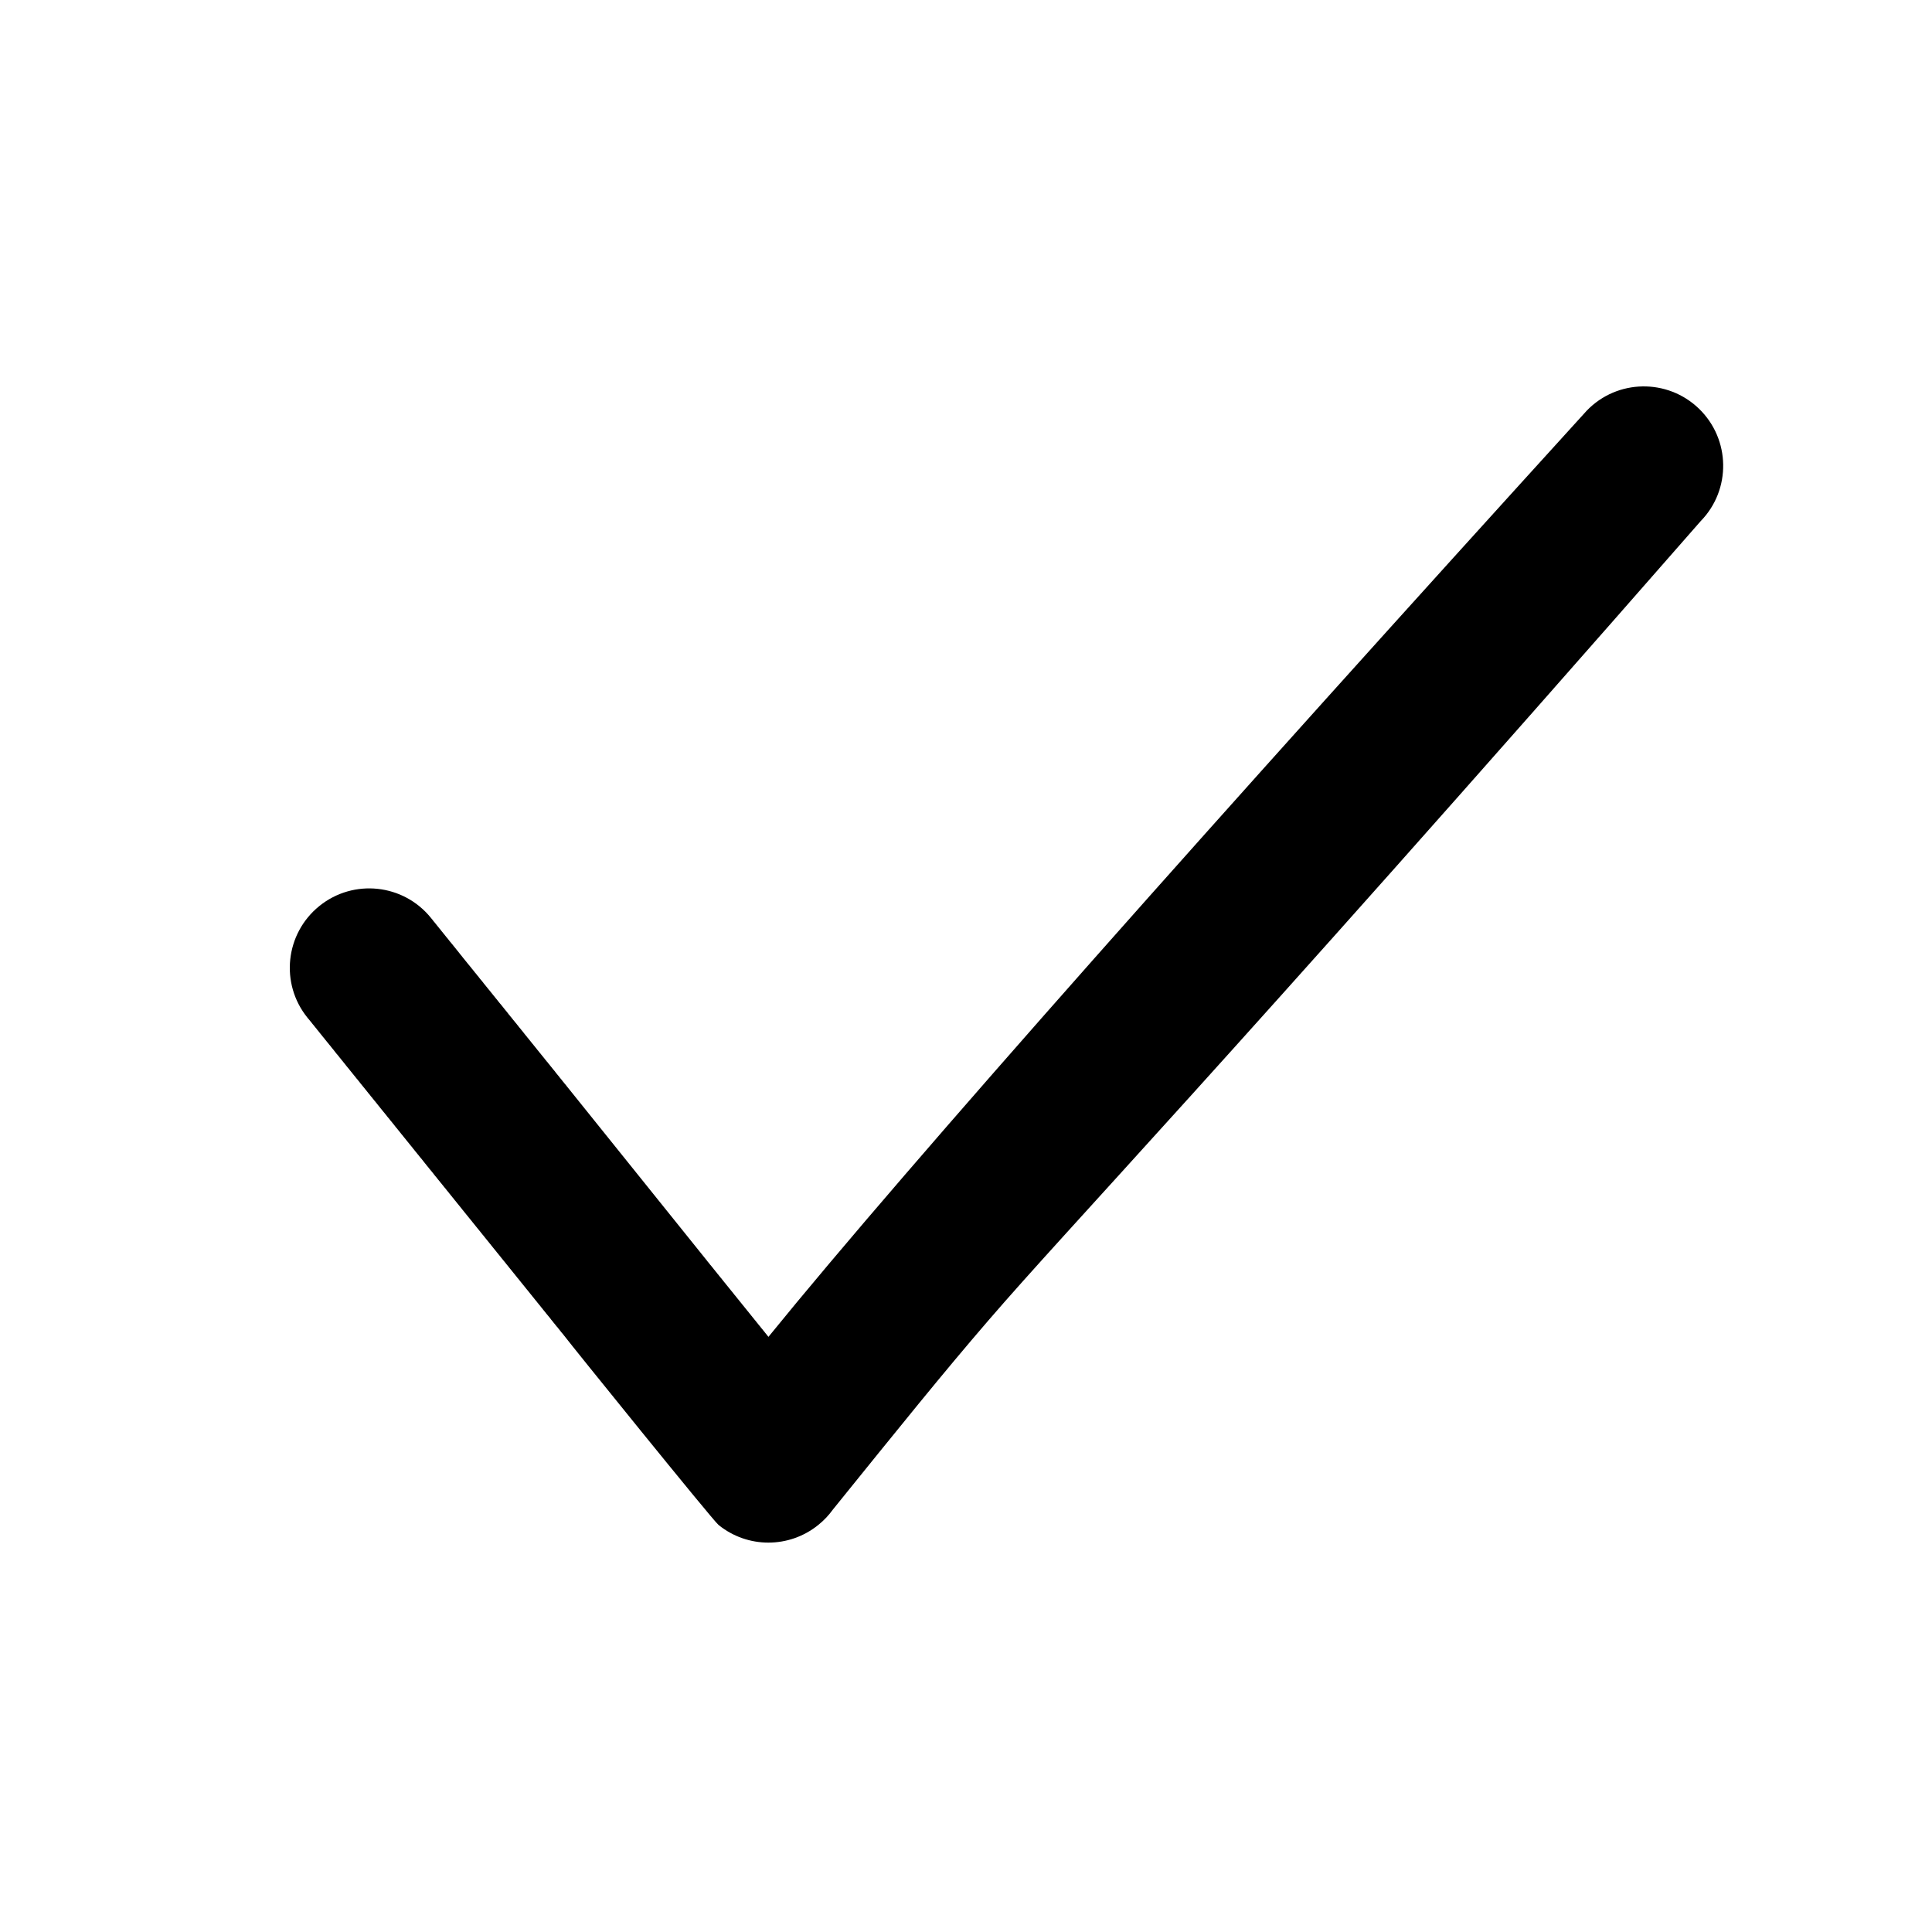
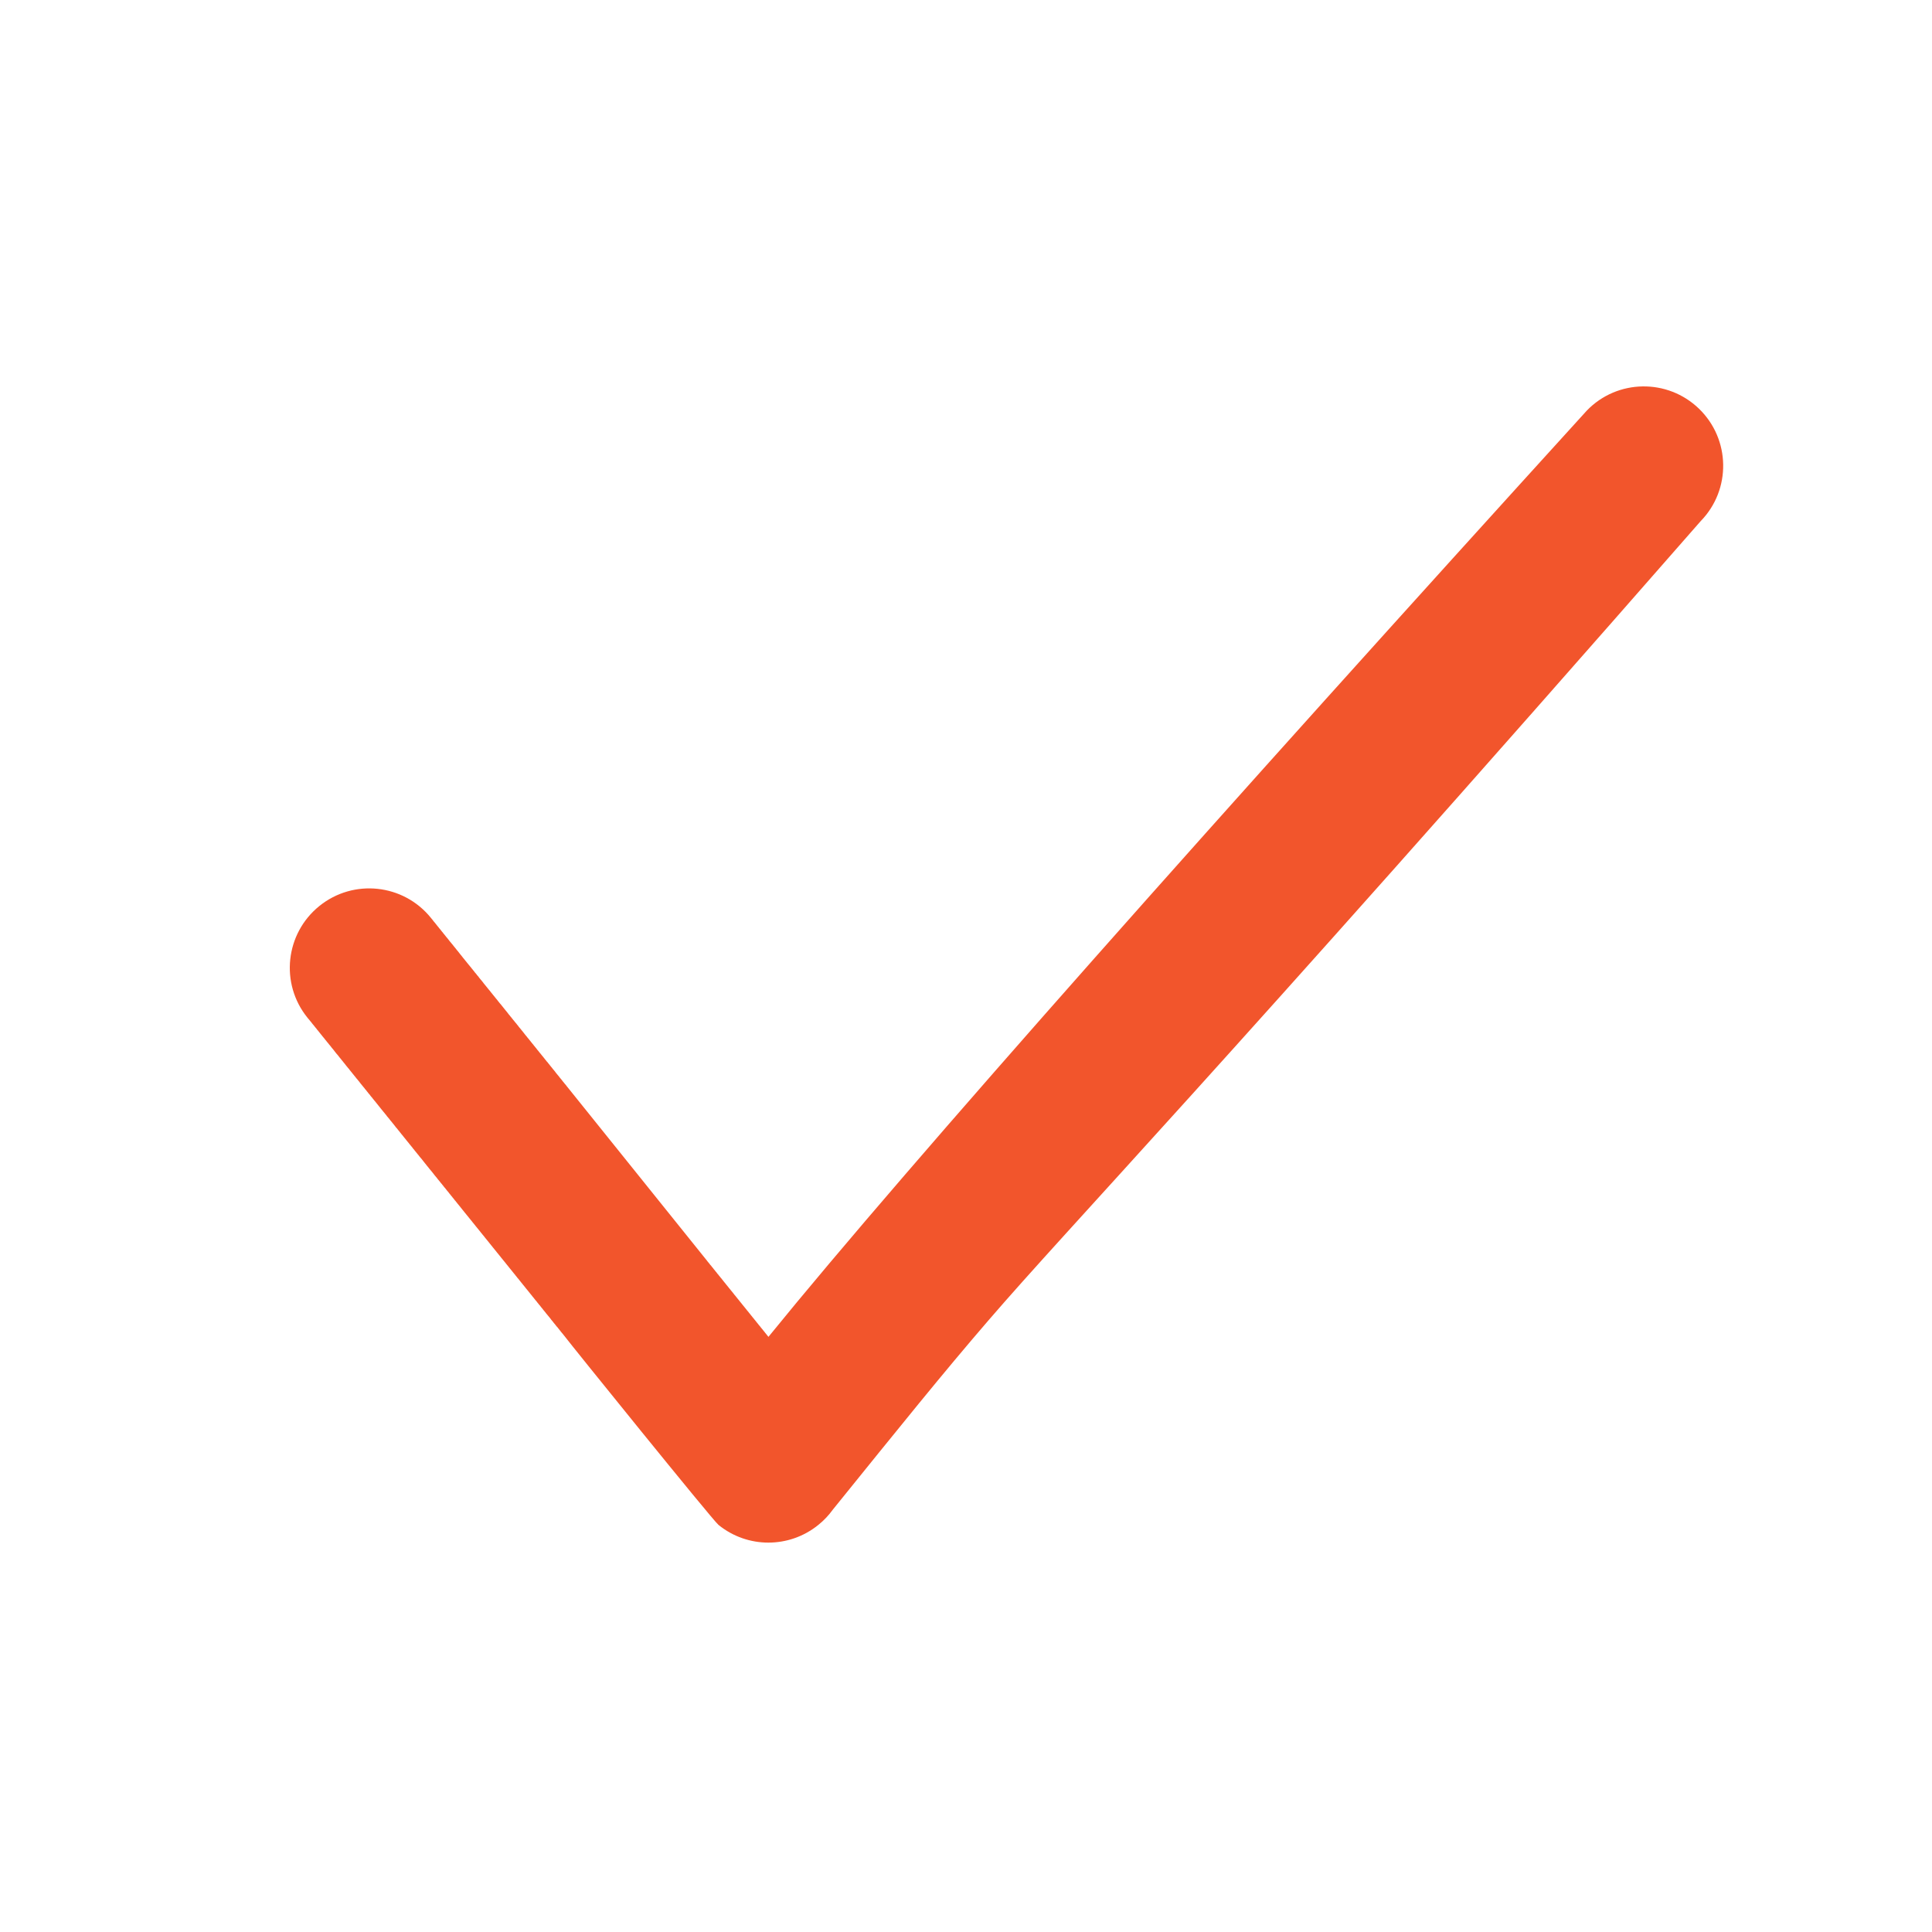
<svg xmlns="http://www.w3.org/2000/svg" width="20" height="20" viewBox="0 0 20 20" fill="none">
-   <path fill-rule="evenodd" clip-rule="evenodd" d="M17.607 5.393C17.923 5.067 17.914 4.547 17.588 4.231C17.262 3.916 16.742 3.924 16.427 4.25C12.657 8.397 9.419 12.036 7.955 13.839L7.952 13.836L7.948 13.83L7.943 13.825L7.939 13.819L7.935 13.814L7.93 13.808L7.926 13.803L7.921 13.797L7.917 13.792L7.913 13.786L7.908 13.781L7.904 13.775L7.899 13.77L7.895 13.764L7.891 13.759L7.886 13.754L7.882 13.748L7.877 13.743L7.873 13.737L7.869 13.732L7.864 13.726L7.86 13.721L7.855 13.716L7.851 13.71L7.847 13.705L7.842 13.699L7.838 13.694L7.833 13.688L7.829 13.683L7.825 13.677L7.82 13.672L7.816 13.666L7.811 13.661L7.807 13.656L7.803 13.65L7.798 13.645L7.794 13.639L7.789 13.634L7.785 13.628L7.781 13.623L7.776 13.618L7.772 13.612L7.768 13.607L7.763 13.601L7.759 13.596L7.754 13.59L7.75 13.585L7.746 13.579L7.741 13.574L7.737 13.569L7.732 13.563L7.728 13.558L7.724 13.552L7.719 13.547L7.715 13.541L7.71 13.536L7.706 13.53L7.702 13.525L7.697 13.52L7.693 13.514L7.688 13.509L7.684 13.503L7.68 13.498L7.675 13.492L7.671 13.487L7.666 13.481L7.662 13.476L7.657 13.47L7.653 13.465L7.649 13.459L7.644 13.454L7.64 13.448L7.635 13.443L7.631 13.438L7.627 13.432L7.622 13.427L7.618 13.421L7.613 13.415L7.609 13.41L7.604 13.405L7.6 13.399L7.595 13.393L7.591 13.388L7.587 13.382L7.582 13.377L7.578 13.371L7.573 13.366L7.569 13.36L7.564 13.355L7.56 13.349L7.555 13.344L7.551 13.338L7.546 13.333L7.542 13.327L7.537 13.321L7.533 13.316L7.528 13.31L7.524 13.305L7.519 13.299L7.515 13.294L7.51 13.288L7.506 13.282L7.501 13.277L7.497 13.271L7.492 13.266L7.488 13.26L7.483 13.254L7.479 13.249L7.474 13.243L7.47 13.237L7.465 13.232L7.46 13.226L7.456 13.22L7.451 13.215L7.447 13.209L7.442 13.204L7.438 13.198L7.433 13.192L7.428 13.187L7.424 13.181L7.419 13.175L7.415 13.169L7.41 13.164L7.405 13.158L7.401 13.152L7.396 13.146L7.391 13.141L7.387 13.135L7.382 13.129L7.378 13.123L7.373 13.118L7.368 13.112L7.364 13.106L7.359 13.1L7.354 13.095L7.349 13.089L7.345 13.083L7.34 13.077L7.335 13.071L7.331 13.066L7.326 13.06L7.321 13.054L7.317 13.048L7.312 13.042L5.87 11.248L5.865 11.242L5.861 11.236L5.856 11.23L5.851 11.224L5.846 11.219L5.842 11.213L5.837 11.207L5.832 11.201L5.827 11.195L5.822 11.189L5.818 11.183L5.813 11.177L5.808 11.171L5.803 11.165L5.798 11.159L5.793 11.153L5.789 11.147L5.784 11.141L5.779 11.135L5.774 11.129L5.769 11.123L5.764 11.117L5.759 11.111L5.754 11.104L5.749 11.098L5.745 11.092L5.74 11.086L5.735 11.08L5.73 11.074L5.725 11.068L5.72 11.062L5.715 11.055L5.71 11.049L5.705 11.043L5.7 11.037L5.695 11.031L5.69 11.024L5.685 11.018L5.68 11.012L5.675 11.006L5.67 10.999L5.665 10.993L5.659 10.987L5.654 10.98L5.649 10.974L5.644 10.968L5.639 10.962L5.634 10.955L5.629 10.949L5.624 10.943L5.619 10.936L5.613 10.93L5.608 10.923L5.603 10.917L5.598 10.911L5.593 10.904L5.587 10.898L5.582 10.891L5.577 10.885L5.572 10.878L5.566 10.872L5.561 10.865L5.556 10.859L5.551 10.852L5.545 10.845L5.54 10.839L5.535 10.832L5.529 10.826L5.524 10.819L5.519 10.812L5.513 10.806L5.508 10.799L5.503 10.793L5.497 10.786L5.492 10.779L5.487 10.773L5.481 10.766L5.476 10.759L5.47 10.752L5.465 10.746L5.459 10.739L5.454 10.732L5.448 10.725L5.443 10.719L5.437 10.712L5.432 10.705L5.426 10.698L5.421 10.691L5.415 10.684L5.41 10.677L5.404 10.67L5.398 10.663L5.393 10.656L5.387 10.649L5.382 10.643L5.376 10.636L5.37 10.629L5.365 10.621L5.359 10.614L5.353 10.607L5.348 10.6L5.342 10.593L5.336 10.586L5.33 10.579L5.325 10.572L5.319 10.565L5.313 10.558L5.307 10.55L5.301 10.543L5.296 10.536L5.29 10.529L5.284 10.522L5.278 10.514L5.272 10.507L5.266 10.5L5.26 10.492L5.255 10.485L5.249 10.478L5.243 10.47L5.237 10.463L5.231 10.456L5.225 10.448L5.219 10.441L5.213 10.433L5.207 10.426L5.201 10.418L5.195 10.411L5.189 10.403L5.183 10.396L5.176 10.388L5.17 10.381L5.164 10.373L5.158 10.366L5.152 10.358L5.146 10.35L5.14 10.343L5.133 10.335L5.127 10.327L5.121 10.32L5.115 10.312L5.108 10.304L5.102 10.296L5.096 10.289L5.09 10.281L5.083 10.273L5.077 10.265L5.071 10.257L5.064 10.249L5.058 10.242L5.051 10.233L5.045 10.226L5.039 10.218L5.032 10.21L5.026 10.202L5.019 10.194L5.013 10.186L5.006 10.178L5 10.169L4.993 10.161L4.987 10.153L4.98 10.145L4.973 10.137L4.967 10.129L4.96 10.121L4.954 10.112L4.947 10.104L4.94 10.096L4.934 10.088L4.927 10.079L4.92 10.071L4.913 10.063L4.907 10.054L4.9 10.046L4.893 10.037L4.886 10.029L4.88 10.021L4.873 10.012L4.866 10.004L4.859 9.995L4.852 9.987L4.845 9.978L4.838 9.97L4.831 9.961L4.824 9.952L4.817 9.944L4.81 9.935L4.803 9.926L4.796 9.918L4.789 9.909L4.782 9.9L4.775 9.891L4.768 9.883L4.761 9.874L4.754 9.865L4.747 9.856L4.74 9.847L4.732 9.838L4.725 9.829L4.718 9.82L4.711 9.811L4.703 9.802L4.696 9.793L4.689 9.784L4.682 9.775L4.674 9.766L4.667 9.757L4.659 9.748L4.652 9.739L4.645 9.73L4.637 9.72L4.63 9.711L4.622 9.702L4.615 9.693L4.607 9.683L4.6 9.674L4.592 9.665L4.585 9.655L4.577 9.646L4.569 9.636L4.562 9.627L4.554 9.617L4.546 9.608L4.539 9.598L4.531 9.589L4.523 9.579L4.516 9.57L4.508 9.56L4.5 9.55L4.492 9.541L4.484 9.531L4.477 9.521L4.469 9.512C4.469 9.512 4.746 9.855 4.461 9.502C4.176 9.149 3.659 9.094 3.306 9.379C2.953 9.664 2.897 10.181 3.182 10.534L3.19 10.544L3.198 10.553L3.206 10.563L3.214 10.573L3.222 10.582L3.229 10.592L3.237 10.602L3.245 10.611L3.253 10.621L3.26 10.63L3.268 10.64L3.276 10.649L3.283 10.659L3.291 10.668L3.299 10.678L3.306 10.687L3.314 10.697L3.321 10.706L3.329 10.715L3.336 10.725L3.344 10.734L3.351 10.743L3.359 10.752L3.366 10.762L3.374 10.771L3.381 10.78L3.388 10.789L3.396 10.798L3.403 10.807L3.41 10.816L3.418 10.825L3.425 10.834L3.432 10.843L3.439 10.852L3.447 10.861L3.454 10.87L3.461 10.879L3.468 10.888L3.475 10.897L3.482 10.906L3.49 10.915L3.497 10.923L3.504 10.932L3.511 10.941L3.518 10.95L3.525 10.958L3.532 10.967L3.539 10.976L3.546 10.984L3.553 10.993L3.56 11.002L3.567 11.01L3.574 11.019L3.58 11.027L3.587 11.036L3.594 11.044L3.601 11.053L3.608 11.061L3.615 11.069L3.621 11.078L3.628 11.086L3.635 11.095L3.642 11.103L3.648 11.111L3.655 11.12L3.662 11.128L3.668 11.136L3.675 11.144L3.682 11.153L3.688 11.161L3.695 11.169L3.702 11.177L3.708 11.185L3.715 11.193L3.721 11.201L3.728 11.21L3.734 11.218L3.741 11.226L3.747 11.234L3.754 11.242L3.76 11.25L3.767 11.258L3.773 11.265L3.779 11.274L3.786 11.281L3.792 11.289L3.798 11.297L3.805 11.305L3.811 11.313L3.817 11.321L3.824 11.328L3.83 11.336L3.836 11.344L3.842 11.352L3.849 11.359L3.855 11.367L3.861 11.375L3.867 11.382L3.873 11.39L3.88 11.398L3.886 11.405L3.892 11.413L3.898 11.42L3.904 11.428L3.91 11.435L3.916 11.443L3.922 11.45L3.928 11.458L3.934 11.465L3.94 11.473L3.946 11.48L3.952 11.488L3.958 11.495L3.964 11.502L3.97 11.51L3.976 11.517L3.982 11.524L3.988 11.532L3.994 11.539L4 11.546L4.005 11.554L4.011 11.561L4.017 11.568L4.023 11.575L4.029 11.582L4.035 11.59L4.04 11.597L4.046 11.604L4.052 11.611L4.058 11.618L4.063 11.625L4.069 11.632L4.075 11.639L4.08 11.646L4.086 11.653L4.092 11.661L4.097 11.668L4.103 11.675L4.109 11.681L4.114 11.688L4.12 11.695L4.125 11.702L4.131 11.709L4.137 11.716L4.142 11.723L4.148 11.73L4.153 11.737L4.159 11.744L4.164 11.75L4.17 11.757L4.175 11.764L4.181 11.771L4.186 11.778L4.192 11.784L4.197 11.791L4.203 11.798L4.208 11.805L4.213 11.811L4.219 11.818L4.224 11.825L4.23 11.831L4.235 11.838L4.24 11.845L4.246 11.851L4.251 11.858L4.256 11.864L4.262 11.871L4.267 11.877L4.272 11.884L4.277 11.891L4.283 11.897L4.288 11.904L4.293 11.91L4.298 11.917L4.304 11.923L4.309 11.93L4.314 11.936L4.319 11.942L4.324 11.949L4.33 11.955L4.335 11.962L4.34 11.968L4.345 11.975L4.35 11.981L4.355 11.987L4.361 11.993L4.366 12L4.371 12.006L4.376 12.012L4.381 12.019L4.386 12.025L4.391 12.031L4.396 12.038L4.401 12.044L4.406 12.05L4.411 12.056L4.416 12.063L4.421 12.069L4.426 12.075L4.431 12.081L4.436 12.087L4.441 12.094L4.446 12.1L4.451 12.106L4.456 12.112L4.461 12.118L4.466 12.124L4.471 12.13L4.476 12.136L4.481 12.143L4.486 12.149L4.491 12.155L4.495 12.161L4.5 12.167L4.505 12.173L4.51 12.179L4.515 12.185L4.52 12.191L4.525 12.197L4.529 12.203L4.534 12.209L4.539 12.215L4.544 12.221L4.549 12.227L4.554 12.233L4.558 12.239L4.563 12.245L4.568 12.251L4.573 12.256L4.577 12.262L4.582 12.268L4.587 12.274L4.592 12.28L4.596 12.286L4.601 12.292L4.606 12.297L4.611 12.303L4.615 12.309L4.62 12.315L4.625 12.321L4.629 12.327L4.634 12.332L4.639 12.338L4.644 12.344L4.648 12.35L4.653 12.356L4.657 12.361L4.662 12.367L4.667 12.373L4.671 12.379L4.676 12.384L4.681 12.39L4.685 12.396L4.69 12.402L4.695 12.407L4.699 12.413L4.704 12.419L4.708 12.425L4.713 12.43L4.718 12.436L4.722 12.442L4.727 12.447L4.731 12.453L4.736 12.459L4.74 12.464L4.745 12.47L4.75 12.476L4.754 12.481L4.759 12.487L4.763 12.492L4.768 12.498L4.772 12.504L4.777 12.509L4.781 12.515L4.786 12.521L4.79 12.526L4.795 12.532L4.799 12.537L4.804 12.543L4.808 12.549L4.813 12.554L4.817 12.56L4.822 12.565L4.826 12.571L4.831 12.576L4.835 12.582L4.84 12.587L4.844 12.593L4.849 12.598L4.853 12.604L4.858 12.61L4.862 12.615L4.867 12.621L4.871 12.626L4.876 12.632L4.88 12.637L4.885 12.643L4.889 12.648L4.893 12.654L4.898 12.659L4.902 12.665L4.907 12.67L4.911 12.676L4.916 12.681L4.92 12.687L4.924 12.692L4.929 12.698L4.933 12.703L4.938 12.709L4.942 12.714L4.947 12.72L4.951 12.725L4.955 12.73L4.96 12.736L4.964 12.741L4.969 12.747L4.973 12.752L4.977 12.758L4.982 12.763L4.986 12.769L4.991 12.774L4.995 12.78L4.999 12.785L5.004 12.79L5.008 12.796L5.013 12.801L5.017 12.807L5.021 12.812L5.026 12.818L5.03 12.823L5.035 12.829L5.039 12.834L5.043 12.839L5.048 12.845L5.052 12.85L5.057 12.856L5.061 12.861L5.065 12.867L5.07 12.872L5.074 12.878L5.079 12.883L5.083 12.889L5.087 12.894L5.092 12.899L5.096 12.905L5.1 12.91L5.105 12.916L5.109 12.921L5.114 12.927L5.118 12.932L5.122 12.937L5.127 12.943L5.131 12.948L5.136 12.954L5.14 12.959L5.144 12.965L5.149 12.97L5.153 12.976L5.158 12.981L5.162 12.986L5.166 12.992L5.171 12.997L5.175 13.003L5.18 13.008L5.184 13.014L5.188 13.019L5.193 13.025L5.197 13.03L5.202 13.036L5.206 13.041L5.21 13.046L5.215 13.052L5.219 13.057L5.224 13.063L5.228 13.068L5.233 13.074L5.237 13.079L5.241 13.085L5.246 13.09L5.25 13.096L5.255 13.101L5.259 13.107L5.264 13.112L5.268 13.118L5.272 13.123L5.277 13.129L5.281 13.134L5.286 13.14L5.29 13.145L5.295 13.151L5.299 13.156L5.304 13.162L5.308 13.168L5.313 13.173L5.317 13.179L5.322 13.184L5.326 13.19L5.331 13.195L5.335 13.201L5.339 13.206L5.344 13.212L5.348 13.217L5.353 13.223L5.357 13.229L5.362 13.234L5.367 13.24L5.371 13.245L5.376 13.251L5.38 13.257L5.385 13.262L5.389 13.268L5.394 13.274L5.398 13.279L5.403 13.285L5.407 13.29L5.412 13.296L5.416 13.302L5.421 13.307L5.426 13.313L5.43 13.319L5.435 13.324L5.439 13.33L5.444 13.336L5.448 13.341L5.453 13.347L5.458 13.353L5.462 13.358L5.467 13.364L5.472 13.37L5.476 13.376L5.481 13.381L5.485 13.387L5.49 13.393L5.495 13.399L5.499 13.404L5.504 13.41L5.509 13.416L5.513 13.422L5.518 13.428L5.523 13.433L5.527 13.439L5.532 13.445L5.537 13.451L5.541 13.457L5.546 13.462L5.551 13.468L5.556 13.474L5.56 13.48L5.565 13.486L5.57 13.492L5.575 13.498L5.579 13.504L5.584 13.509L5.589 13.515L5.594 13.521L5.598 13.527L5.603 13.533L5.608 13.539L5.613 13.545L5.618 13.551L5.622 13.557L5.627 13.563L5.632 13.569L5.637 13.575L5.642 13.581L5.647 13.587L5.651 13.593L5.656 13.599L5.661 13.605L5.666 13.611L5.671 13.617L5.676 13.623L5.681 13.629L5.686 13.635L5.691 13.641L5.696 13.648L5.701 13.654L5.705 13.66L5.71 13.666L5.715 13.672L5.72 13.678L5.725 13.684L5.73 13.691L5.735 13.697L5.74 13.703L5.745 13.709L5.75 13.715L5.755 13.722L5.76 13.728L5.765 13.734L5.771 13.74L5.776 13.747L5.781 13.753L5.786 13.759L5.791 13.766L5.796 13.772L5.801 13.778L5.806 13.785L5.811 13.791L5.816 13.797L5.822 13.804L5.827 13.81L5.832 13.816L5.837 13.823L5.842 13.829L5.848 13.836L5.85 13.839C5.892 13.897 7.379 15.739 7.438 15.786C7.59 15.909 7.773 15.969 7.954 15.969C8.136 15.969 8.319 15.909 8.471 15.786C8.53 15.739 8.58 15.685 8.622 15.627C9.316 14.768 9.765 14.21 10.232 13.669C11.091 12.672 12.527 11.195 17.606 5.394L17.607 5.393Z" fill="black" />
+   <path fill-rule="evenodd" clip-rule="evenodd" d="M17.607 5.393C17.923 5.067 17.914 4.547 17.588 4.231C17.262 3.916 16.742 3.924 16.427 4.25C12.657 8.397 9.419 12.036 7.955 13.839L7.952 13.836L7.948 13.83L7.943 13.825L7.939 13.819L7.935 13.814L7.93 13.808L7.926 13.803L7.921 13.797L7.917 13.792L7.913 13.786L7.908 13.781L7.904 13.775L7.899 13.77L7.895 13.764L7.891 13.759L7.886 13.754L7.882 13.748L7.877 13.743L7.873 13.737L7.869 13.732L7.864 13.726L7.86 13.721L7.855 13.716L7.851 13.71L7.847 13.705L7.842 13.699L7.838 13.694L7.833 13.688L7.829 13.683L7.825 13.677L7.82 13.672L7.816 13.666L7.811 13.661L7.807 13.656L7.803 13.65L7.798 13.645L7.794 13.639L7.789 13.634L7.785 13.628L7.781 13.623L7.776 13.618L7.772 13.612L7.768 13.607L7.763 13.601L7.759 13.596L7.754 13.59L7.75 13.585L7.746 13.579L7.741 13.574L7.737 13.569L7.732 13.563L7.728 13.558L7.724 13.552L7.719 13.547L7.715 13.541L7.71 13.536L7.706 13.53L7.702 13.525L7.697 13.52L7.693 13.514L7.688 13.509L7.684 13.503L7.68 13.498L7.675 13.492L7.671 13.487L7.666 13.481L7.662 13.476L7.657 13.47L7.653 13.465L7.649 13.459L7.644 13.454L7.64 13.448L7.635 13.443L7.631 13.438L7.627 13.432L7.622 13.427L7.618 13.421L7.613 13.415L7.609 13.41L7.604 13.405L7.6 13.399L7.595 13.393L7.591 13.388L7.587 13.382L7.582 13.377L7.578 13.371L7.573 13.366L7.569 13.36L7.564 13.355L7.56 13.349L7.555 13.344L7.551 13.338L7.546 13.333L7.542 13.327L7.537 13.321L7.533 13.316L7.528 13.31L7.524 13.305L7.519 13.299L7.515 13.294L7.51 13.288L7.506 13.282L7.501 13.277L7.497 13.271L7.492 13.266L7.488 13.26L7.483 13.254L7.479 13.249L7.474 13.243L7.47 13.237L7.465 13.232L7.46 13.226L7.456 13.22L7.451 13.215L7.447 13.209L7.442 13.204L7.438 13.198L7.433 13.192L7.428 13.187L7.424 13.181L7.419 13.175L7.415 13.169L7.41 13.164L7.405 13.158L7.401 13.152L7.396 13.146L7.391 13.141L7.387 13.135L7.382 13.129L7.378 13.123L7.373 13.118L7.368 13.112L7.364 13.106L7.359 13.1L7.354 13.095L7.349 13.089L7.345 13.083L7.34 13.077L7.335 13.071L7.331 13.066L7.326 13.06L7.321 13.054L7.317 13.048L7.312 13.042L5.87 11.248L5.865 11.242L5.861 11.236L5.856 11.23L5.851 11.224L5.846 11.219L5.842 11.213L5.837 11.207L5.832 11.201L5.827 11.195L5.822 11.189L5.818 11.183L5.813 11.177L5.808 11.171L5.803 11.165L5.798 11.159L5.793 11.153L5.789 11.147L5.784 11.141L5.779 11.135L5.774 11.129L5.769 11.123L5.764 11.117L5.759 11.111L5.754 11.104L5.749 11.098L5.745 11.092L5.74 11.086L5.735 11.08L5.73 11.074L5.725 11.068L5.72 11.062L5.715 11.055L5.71 11.049L5.705 11.043L5.7 11.037L5.695 11.031L5.69 11.024L5.685 11.018L5.68 11.012L5.675 11.006L5.67 10.999L5.665 10.993L5.659 10.987L5.654 10.98L5.649 10.974L5.644 10.968L5.639 10.962L5.634 10.955L5.629 10.949L5.624 10.943L5.619 10.936L5.613 10.93L5.608 10.923L5.603 10.917L5.598 10.911L5.593 10.904L5.587 10.898L5.582 10.891L5.577 10.885L5.572 10.878L5.566 10.872L5.561 10.865L5.556 10.859L5.551 10.852L5.545 10.845L5.54 10.839L5.535 10.832L5.529 10.826L5.524 10.819L5.519 10.812L5.513 10.806L5.508 10.799L5.503 10.793L5.497 10.786L5.492 10.779L5.487 10.773L5.481 10.766L5.476 10.759L5.47 10.752L5.465 10.746L5.459 10.739L5.454 10.732L5.448 10.725L5.443 10.719L5.437 10.712L5.432 10.705L5.426 10.698L5.421 10.691L5.415 10.684L5.41 10.677L5.404 10.67L5.398 10.663L5.393 10.656L5.387 10.649L5.382 10.643L5.376 10.636L5.37 10.629L5.365 10.621L5.359 10.614L5.353 10.607L5.348 10.6L5.342 10.593L5.336 10.586L5.33 10.579L5.325 10.572L5.319 10.565L5.313 10.558L5.307 10.55L5.301 10.543L5.296 10.536L5.29 10.529L5.284 10.522L5.278 10.514L5.272 10.507L5.266 10.5L5.26 10.492L5.255 10.485L5.249 10.478L5.243 10.47L5.237 10.463L5.231 10.456L5.225 10.448L5.219 10.441L5.213 10.433L5.207 10.426L5.201 10.418L5.195 10.411L5.189 10.403L5.183 10.396L5.176 10.388L5.17 10.381L5.164 10.373L5.158 10.366L5.152 10.358L5.146 10.35L5.14 10.343L5.133 10.335L5.127 10.327L5.121 10.32L5.115 10.312L5.108 10.304L5.102 10.296L5.096 10.289L5.09 10.281L5.083 10.273L5.077 10.265L5.071 10.257L5.064 10.249L5.058 10.242L5.051 10.233L5.045 10.226L5.039 10.218L5.032 10.21L5.026 10.202L5.019 10.194L5.013 10.186L5.006 10.178L5 10.169L4.993 10.161L4.987 10.153L4.98 10.145L4.973 10.137L4.967 10.129L4.96 10.121L4.954 10.112L4.947 10.104L4.94 10.096L4.934 10.088L4.927 10.079L4.92 10.071L4.913 10.063L4.907 10.054L4.9 10.046L4.893 10.037L4.886 10.029L4.88 10.021L4.873 10.012L4.866 10.004L4.859 9.995L4.852 9.987L4.845 9.978L4.838 9.97L4.831 9.961L4.824 9.952L4.817 9.944L4.81 9.935L4.803 9.926L4.796 9.918L4.789 9.909L4.782 9.9L4.775 9.891L4.768 9.883L4.761 9.874L4.754 9.865L4.747 9.856L4.74 9.847L4.732 9.838L4.725 9.829L4.718 9.82L4.711 9.811L4.703 9.802L4.696 9.793L4.689 9.784L4.682 9.775L4.674 9.766L4.667 9.757L4.659 9.748L4.652 9.739L4.645 9.73L4.637 9.72L4.63 9.711L4.622 9.702L4.615 9.693L4.607 9.683L4.6 9.674L4.592 9.665L4.585 9.655L4.577 9.646L4.569 9.636L4.562 9.627L4.554 9.617L4.546 9.608L4.539 9.598L4.531 9.589L4.523 9.579L4.516 9.57L4.508 9.56L4.5 9.55L4.492 9.541L4.484 9.531L4.477 9.521L4.469 9.512C4.469 9.512 4.746 9.855 4.461 9.502C4.176 9.149 3.659 9.094 3.306 9.379C2.953 9.664 2.897 10.181 3.182 10.534L3.19 10.544L3.198 10.553L3.206 10.563L3.214 10.573L3.222 10.582L3.229 10.592L3.237 10.602L3.245 10.611L3.253 10.621L3.26 10.63L3.268 10.64L3.276 10.649L3.283 10.659L3.291 10.668L3.299 10.678L3.306 10.687L3.314 10.697L3.321 10.706L3.329 10.715L3.336 10.725L3.344 10.734L3.351 10.743L3.359 10.752L3.366 10.762L3.374 10.771L3.381 10.78L3.388 10.789L3.396 10.798L3.403 10.807L3.41 10.816L3.418 10.825L3.425 10.834L3.432 10.843L3.439 10.852L3.447 10.861L3.454 10.87L3.461 10.879L3.468 10.888L3.475 10.897L3.482 10.906L3.49 10.915L3.497 10.923L3.504 10.932L3.511 10.941L3.518 10.95L3.525 10.958L3.532 10.967L3.539 10.976L3.546 10.984L3.553 10.993L3.56 11.002L3.567 11.01L3.574 11.019L3.58 11.027L3.587 11.036L3.594 11.044L3.601 11.053L3.608 11.061L3.615 11.069L3.621 11.078L3.628 11.086L3.635 11.095L3.642 11.103L3.648 11.111L3.655 11.12L3.662 11.128L3.668 11.136L3.675 11.144L3.682 11.153L3.688 11.161L3.695 11.169L3.702 11.177L3.708 11.185L3.715 11.193L3.721 11.201L3.728 11.21L3.734 11.218L3.741 11.226L3.747 11.234L3.754 11.242L3.76 11.25L3.767 11.258L3.773 11.265L3.779 11.274L3.786 11.281L3.792 11.289L3.798 11.297L3.805 11.305L3.811 11.313L3.817 11.321L3.824 11.328L3.83 11.336L3.836 11.344L3.842 11.352L3.849 11.359L3.855 11.367L3.861 11.375L3.867 11.382L3.873 11.39L3.88 11.398L3.886 11.405L3.892 11.413L3.898 11.42L3.904 11.428L3.91 11.435L3.916 11.443L3.922 11.45L3.928 11.458L3.934 11.465L3.94 11.473L3.946 11.48L3.952 11.488L3.958 11.495L3.964 11.502L3.97 11.51L3.976 11.517L3.982 11.524L3.988 11.532L3.994 11.539L4 11.546L4.005 11.554L4.011 11.561L4.017 11.568L4.023 11.575L4.029 11.582L4.035 11.59L4.04 11.597L4.046 11.604L4.052 11.611L4.058 11.618L4.063 11.625L4.069 11.632L4.075 11.639L4.08 11.646L4.086 11.653L4.092 11.661L4.097 11.668L4.103 11.675L4.109 11.681L4.114 11.688L4.12 11.695L4.125 11.702L4.131 11.709L4.137 11.716L4.142 11.723L4.148 11.73L4.153 11.737L4.159 11.744L4.164 11.75L4.17 11.757L4.175 11.764L4.181 11.771L4.186 11.778L4.192 11.784L4.197 11.791L4.203 11.798L4.208 11.805L4.213 11.811L4.219 11.818L4.224 11.825L4.23 11.831L4.235 11.838L4.24 11.845L4.246 11.851L4.251 11.858L4.256 11.864L4.262 11.871L4.267 11.877L4.272 11.884L4.277 11.891L4.283 11.897L4.288 11.904L4.293 11.91L4.298 11.917L4.304 11.923L4.309 11.93L4.314 11.936L4.319 11.942L4.324 11.949L4.33 11.955L4.335 11.962L4.34 11.968L4.345 11.975L4.35 11.981L4.355 11.987L4.361 11.993L4.366 12L4.371 12.006L4.376 12.012L4.381 12.019L4.386 12.025L4.391 12.031L4.396 12.038L4.401 12.044L4.406 12.05L4.411 12.056L4.416 12.063L4.421 12.069L4.426 12.075L4.431 12.081L4.436 12.087L4.441 12.094L4.446 12.1L4.451 12.106L4.456 12.112L4.461 12.118L4.466 12.124L4.471 12.13L4.476 12.136L4.481 12.143L4.486 12.149L4.491 12.155L4.495 12.161L4.5 12.167L4.505 12.173L4.51 12.179L4.515 12.185L4.52 12.191L4.525 12.197L4.529 12.203L4.534 12.209L4.539 12.215L4.544 12.221L4.549 12.227L4.554 12.233L4.558 12.239L4.563 12.245L4.568 12.251L4.573 12.256L4.577 12.262L4.582 12.268L4.587 12.274L4.592 12.28L4.596 12.286L4.601 12.292L4.606 12.297L4.611 12.303L4.615 12.309L4.62 12.315L4.625 12.321L4.629 12.327L4.634 12.332L4.639 12.338L4.644 12.344L4.648 12.35L4.653 12.356L4.657 12.361L4.662 12.367L4.667 12.373L4.671 12.379L4.676 12.384L4.681 12.39L4.685 12.396L4.69 12.402L4.695 12.407L4.699 12.413L4.704 12.419L4.708 12.425L4.713 12.43L4.718 12.436L4.722 12.442L4.727 12.447L4.731 12.453L4.736 12.459L4.74 12.464L4.745 12.47L4.75 12.476L4.754 12.481L4.759 12.487L4.763 12.492L4.768 12.498L4.772 12.504L4.777 12.509L4.781 12.515L4.786 12.521L4.79 12.526L4.795 12.532L4.799 12.537L4.804 12.543L4.808 12.549L4.813 12.554L4.817 12.56L4.822 12.565L4.826 12.571L4.831 12.576L4.835 12.582L4.84 12.587L4.844 12.593L4.849 12.598L4.853 12.604L4.858 12.61L4.862 12.615L4.867 12.621L4.871 12.626L4.876 12.632L4.88 12.637L4.885 12.643L4.889 12.648L4.893 12.654L4.898 12.659L4.902 12.665L4.907 12.67L4.911 12.676L4.916 12.681L4.92 12.687L4.924 12.692L4.929 12.698L4.933 12.703L4.938 12.709L4.942 12.714L4.947 12.72L4.951 12.725L4.955 12.73L4.96 12.736L4.964 12.741L4.969 12.747L4.973 12.752L4.977 12.758L4.982 12.763L4.986 12.769L4.991 12.774L4.995 12.78L4.999 12.785L5.004 12.79L5.008 12.796L5.013 12.801L5.017 12.807L5.021 12.812L5.026 12.818L5.03 12.823L5.035 12.829L5.039 12.834L5.043 12.839L5.048 12.845L5.052 12.85L5.057 12.856L5.061 12.861L5.065 12.867L5.07 12.872L5.074 12.878L5.079 12.883L5.083 12.889L5.087 12.894L5.092 12.899L5.096 12.905L5.1 12.91L5.105 12.916L5.109 12.921L5.114 12.927L5.118 12.932L5.122 12.937L5.127 12.943L5.131 12.948L5.136 12.954L5.14 12.959L5.144 12.965L5.149 12.97L5.153 12.976L5.158 12.981L5.162 12.986L5.166 12.992L5.171 12.997L5.175 13.003L5.18 13.008L5.184 13.014L5.188 13.019L5.193 13.025L5.197 13.03L5.202 13.036L5.206 13.041L5.21 13.046L5.215 13.052L5.219 13.057L5.224 13.063L5.228 13.068L5.233 13.074L5.237 13.079L5.241 13.085L5.246 13.09L5.25 13.096L5.255 13.101L5.259 13.107L5.264 13.112L5.268 13.118L5.272 13.123L5.277 13.129L5.281 13.134L5.286 13.14L5.29 13.145L5.295 13.151L5.299 13.156L5.304 13.162L5.308 13.168L5.313 13.173L5.317 13.179L5.322 13.184L5.326 13.19L5.331 13.195L5.335 13.201L5.339 13.206L5.344 13.212L5.348 13.217L5.353 13.223L5.357 13.229L5.362 13.234L5.367 13.24L5.371 13.245L5.376 13.251L5.38 13.257L5.385 13.262L5.389 13.268L5.394 13.274L5.398 13.279L5.403 13.285L5.407 13.29L5.412 13.296L5.416 13.302L5.421 13.307L5.426 13.313L5.43 13.319L5.435 13.324L5.439 13.33L5.444 13.336L5.448 13.341L5.453 13.347L5.458 13.353L5.462 13.358L5.467 13.364L5.472 13.37L5.476 13.376L5.481 13.381L5.485 13.387L5.49 13.393L5.495 13.399L5.499 13.404L5.504 13.41L5.509 13.416L5.513 13.422L5.518 13.428L5.523 13.433L5.527 13.439L5.532 13.445L5.537 13.451L5.541 13.457L5.546 13.462L5.551 13.468L5.556 13.474L5.56 13.48L5.565 13.486L5.57 13.492L5.575 13.498L5.579 13.504L5.584 13.509L5.589 13.515L5.594 13.521L5.598 13.527L5.603 13.533L5.608 13.539L5.613 13.545L5.618 13.551L5.622 13.557L5.627 13.563L5.632 13.569L5.637 13.575L5.642 13.581L5.647 13.587L5.651 13.593L5.656 13.599L5.661 13.605L5.666 13.611L5.671 13.617L5.676 13.623L5.681 13.629L5.686 13.635L5.691 13.641L5.696 13.648L5.701 13.654L5.705 13.66L5.71 13.666L5.715 13.672L5.72 13.678L5.725 13.684L5.73 13.691L5.735 13.697L5.74 13.703L5.745 13.709L5.75 13.715L5.755 13.722L5.76 13.728L5.765 13.734L5.771 13.74L5.776 13.747L5.781 13.753L5.786 13.759L5.791 13.766L5.796 13.772L5.801 13.778L5.806 13.785L5.811 13.791L5.816 13.797L5.822 13.804L5.827 13.81L5.832 13.816L5.837 13.823L5.842 13.829L5.848 13.836L5.85 13.839C5.892 13.897 7.379 15.739 7.438 15.786C7.59 15.909 7.773 15.969 7.954 15.969C8.136 15.969 8.319 15.909 8.471 15.786C8.53 15.739 8.58 15.685 8.622 15.627C9.316 14.768 9.765 14.21 10.232 13.669C11.091 12.672 12.527 11.195 17.606 5.394L17.607 5.393Z" fill="#f2552c" />
</svg>
